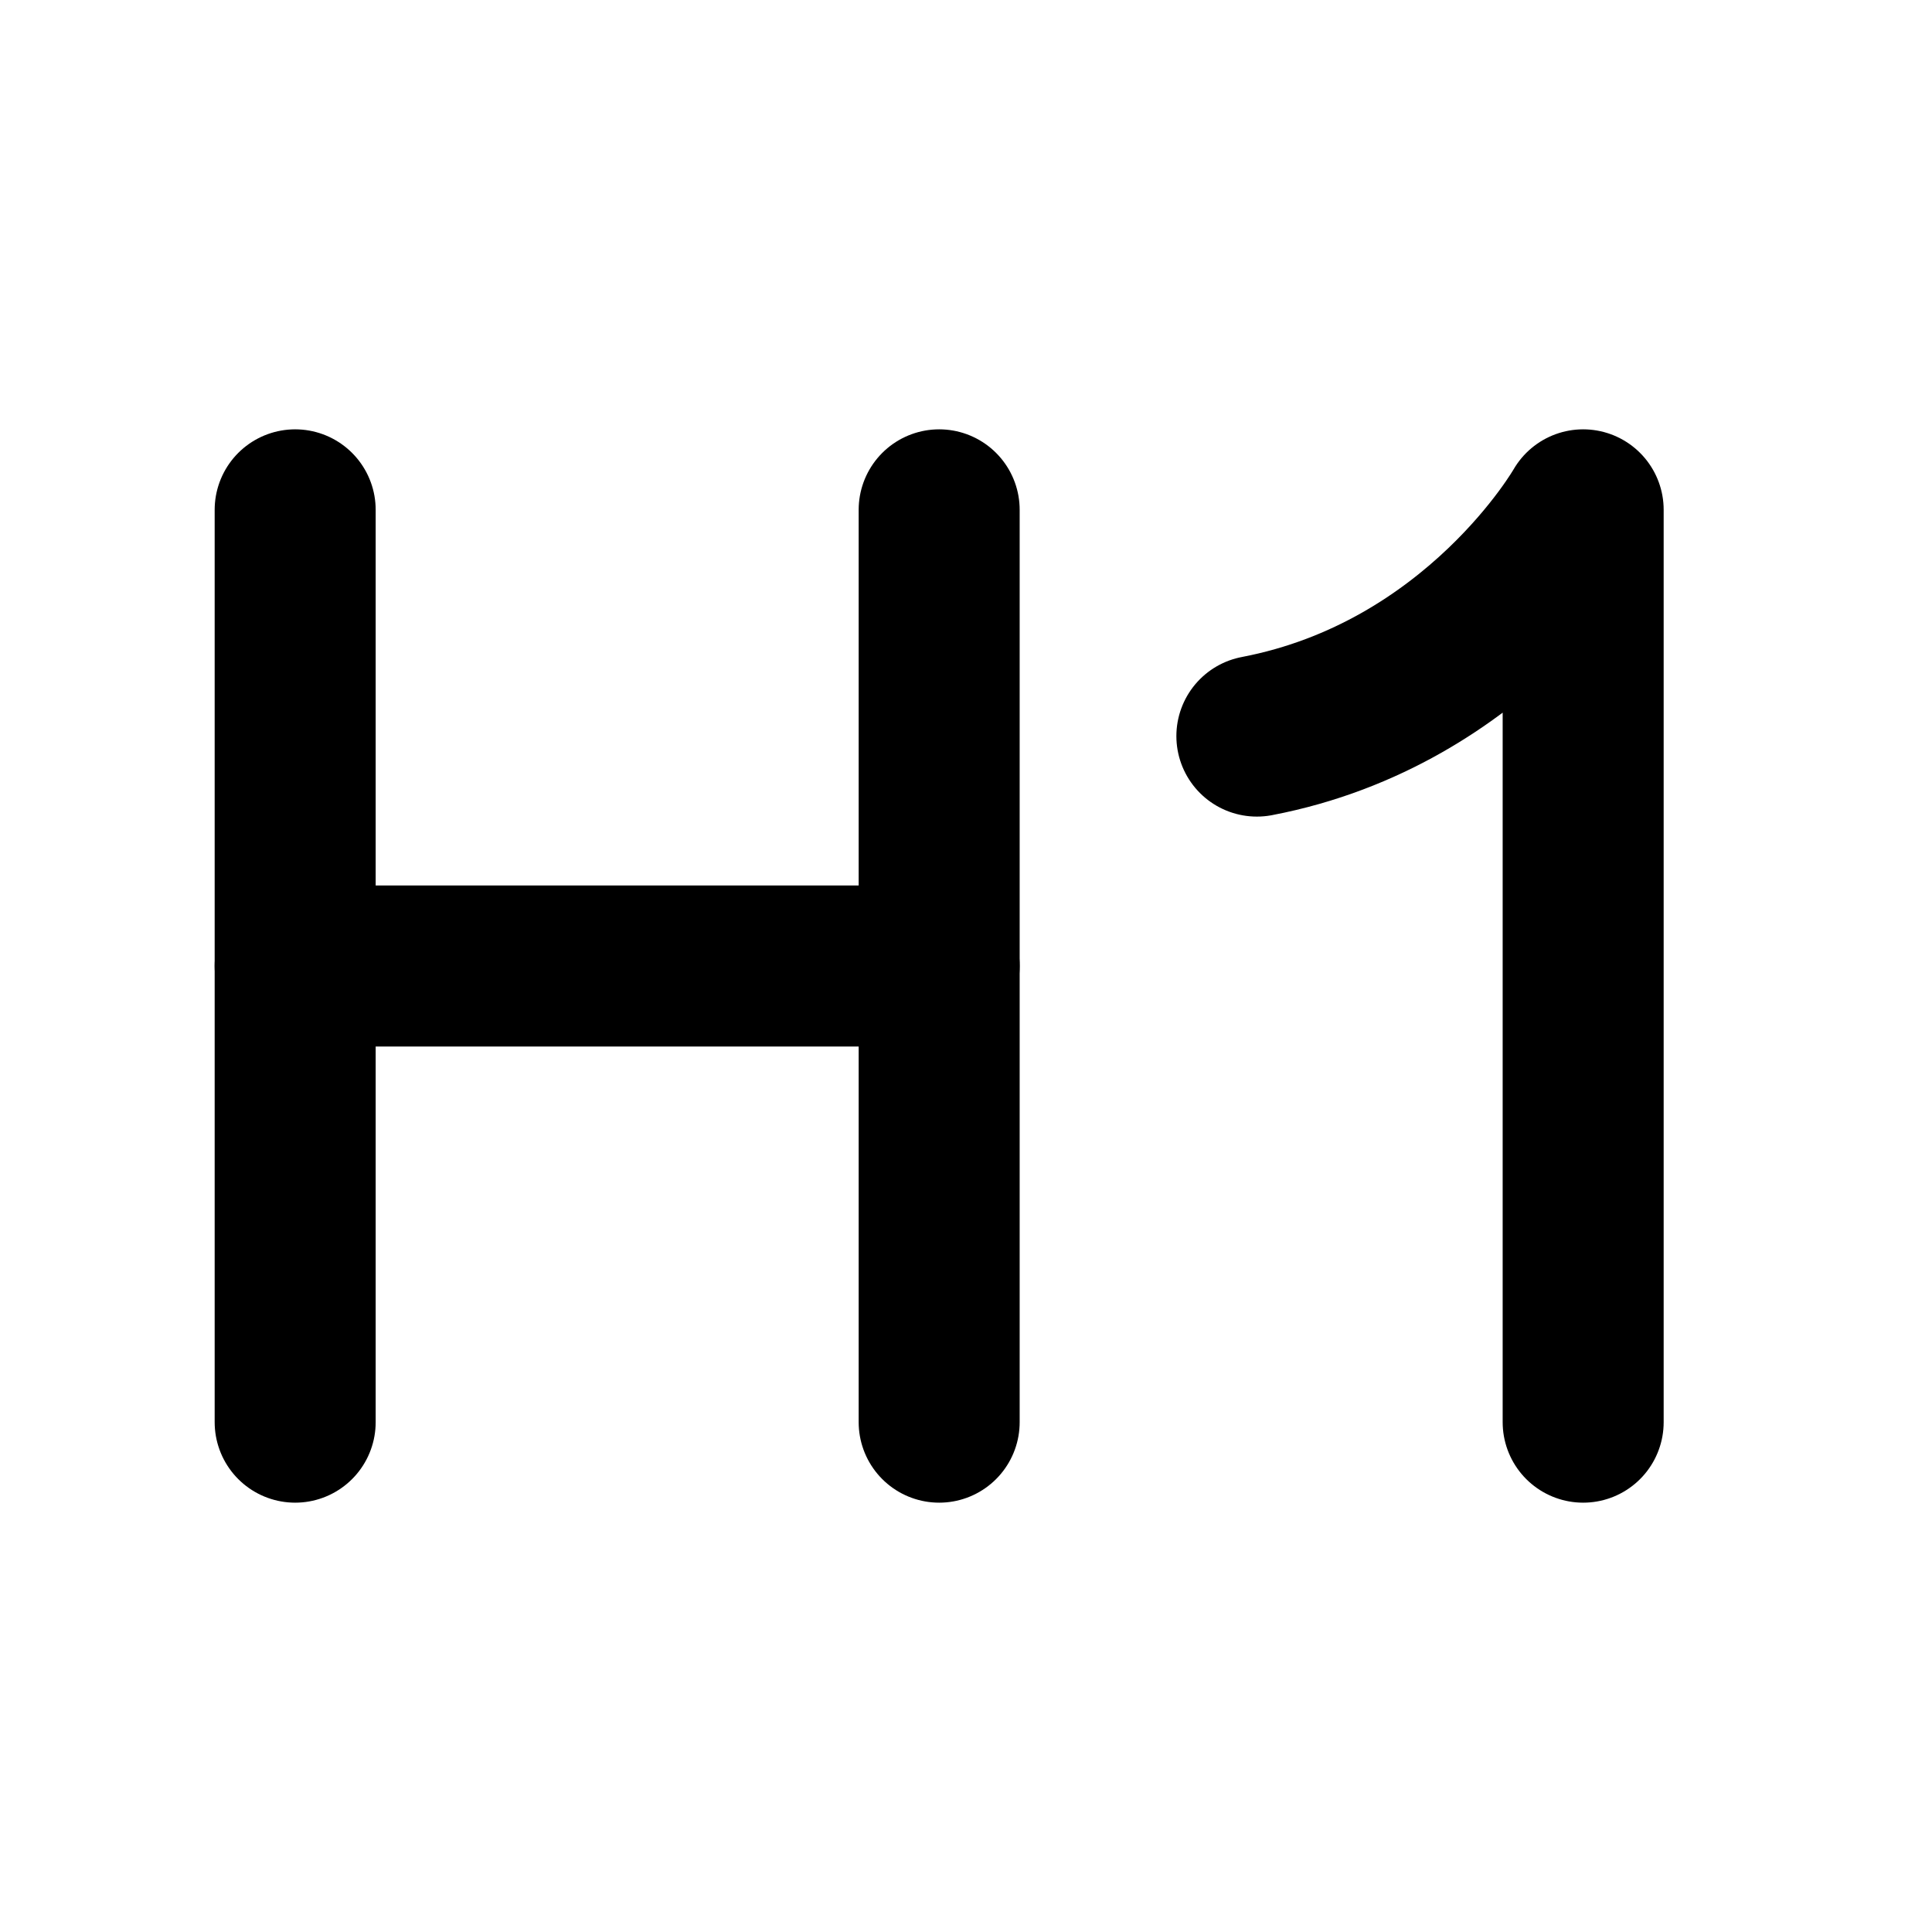
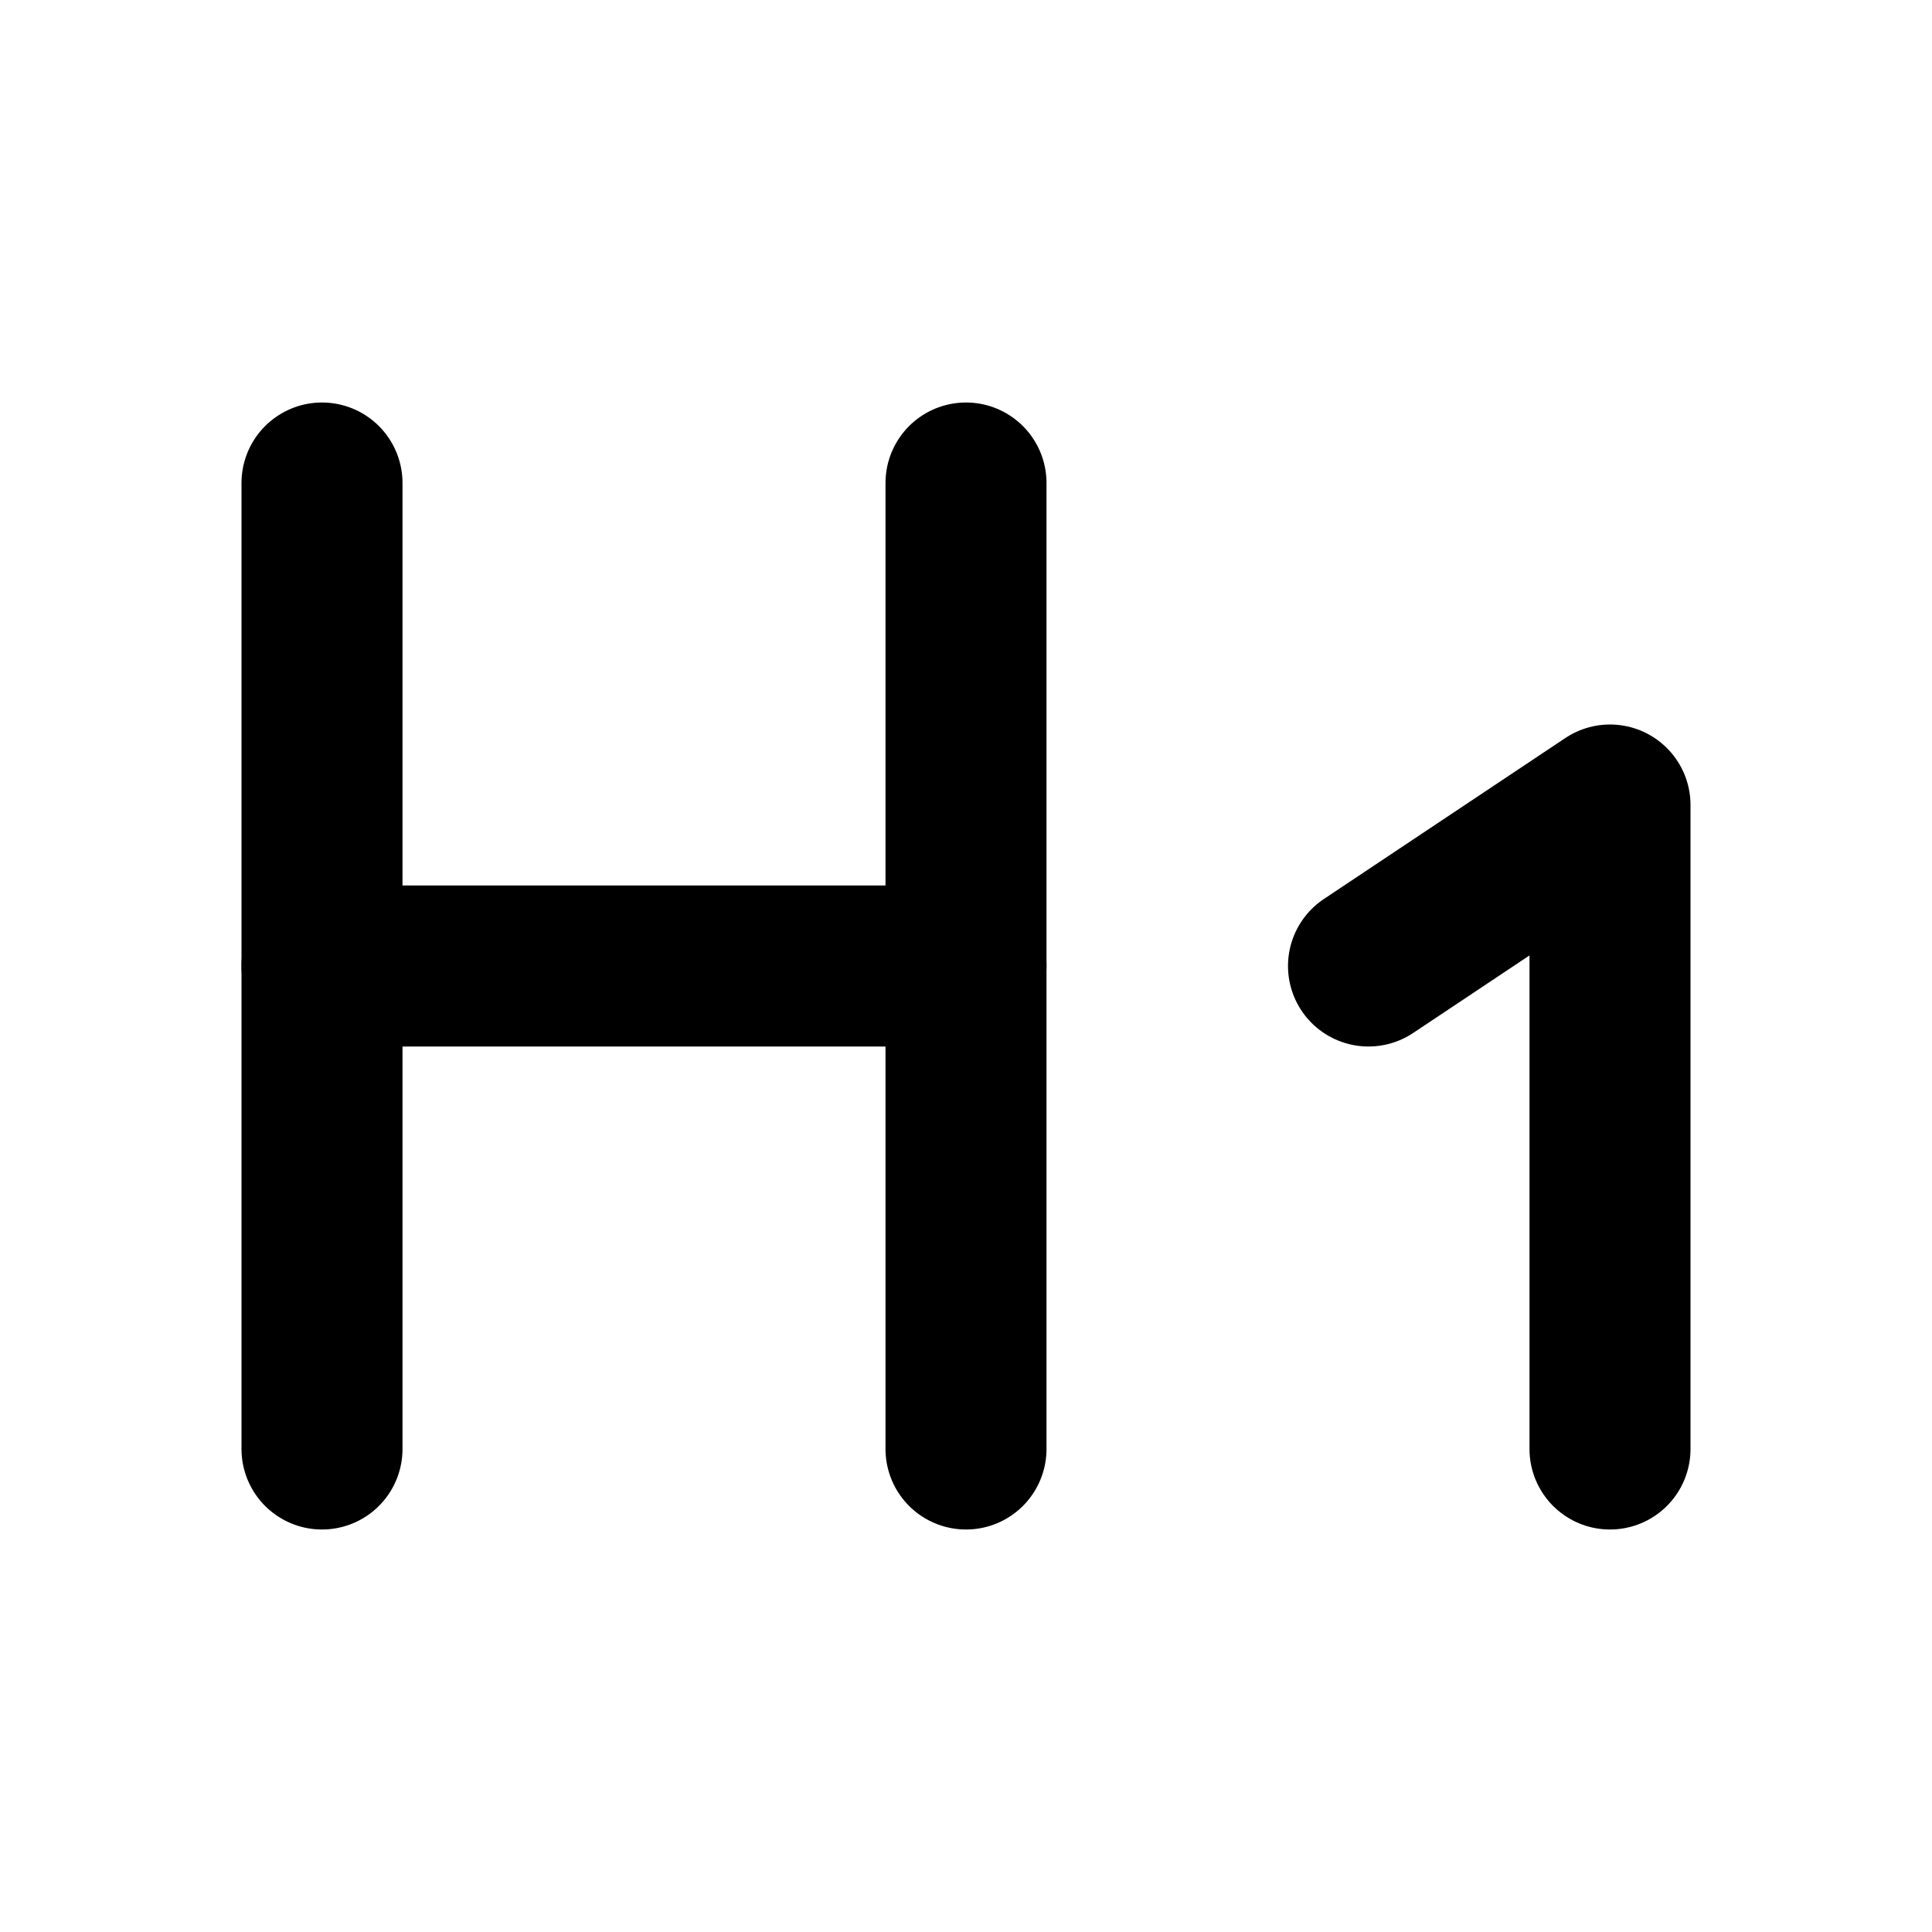
- <svg xmlns="http://www.w3.org/2000/svg" width="18" height="18" view-box="0 0 18 18" fill="none">
-   <line x1="2.75" y1="4.75" x2="2.75" y2="13.25" fill="none" stroke="currentColor" stroke-linecap="round" stroke-linejoin="round" stroke-width="1.5" />
-   <line x1="8.75" y1="4.75" x2="8.75" y2="13.25" fill="none" stroke="currentColor" stroke-linecap="round" stroke-linejoin="round" stroke-width="1.5" />
-   <line x1="2.75" y1="9" x2="8.75" y2="9" fill="none" stroke="currentColor" stroke-linecap="round" stroke-linejoin="round" stroke-width="1.5" />
-   <path d="M14.75,13.25V4.75s-.974,1.713-3.04,2.108" fill="none" stroke="currentColor" stroke-linecap="round" stroke-linejoin="round" stroke-width="1.5" />
+ <svg xmlns="http://www.w3.org/2000/svg" width="18" height="18" viewBox="0 0 24 24" fill="none" stroke="currentColor" stroke-width="2" stroke-linecap="round" stroke-linejoin="round">
+   <path d="M4 12h8" />
+   <path d="M4 18V6" />
+   <path d="M12 18V6" />
+   <path d="m17 12 3-2v8" />
</svg>
